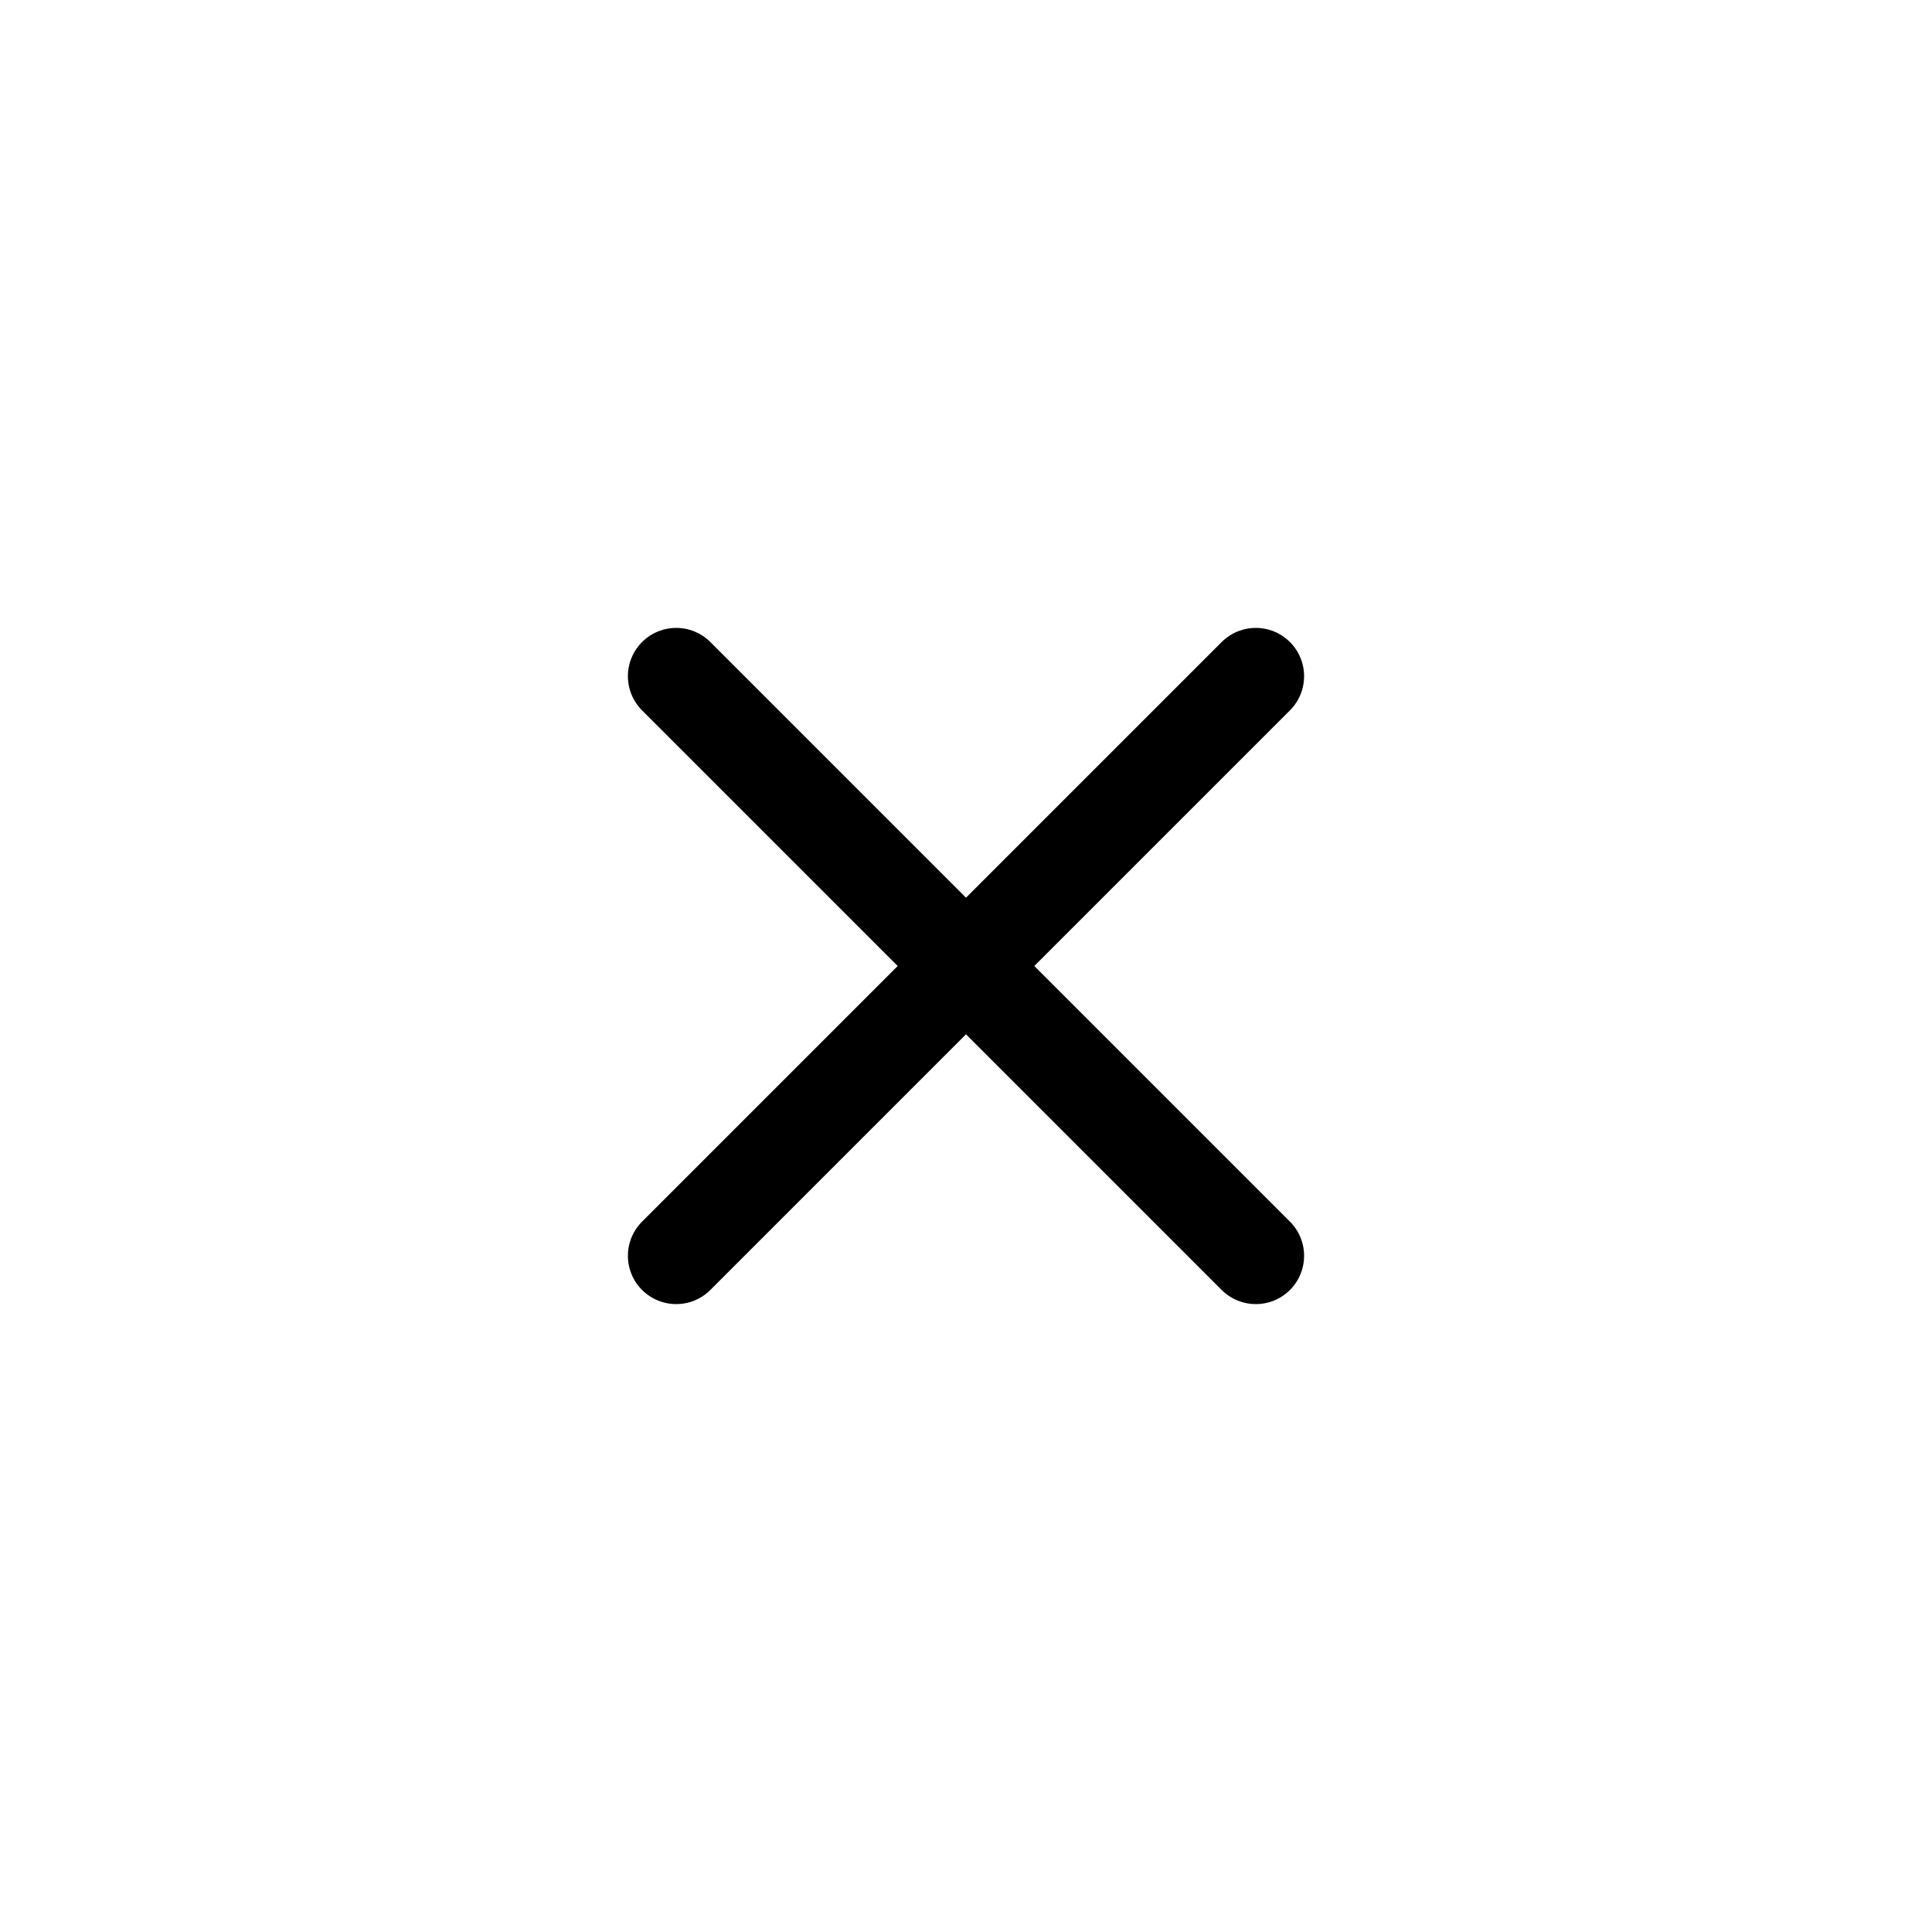
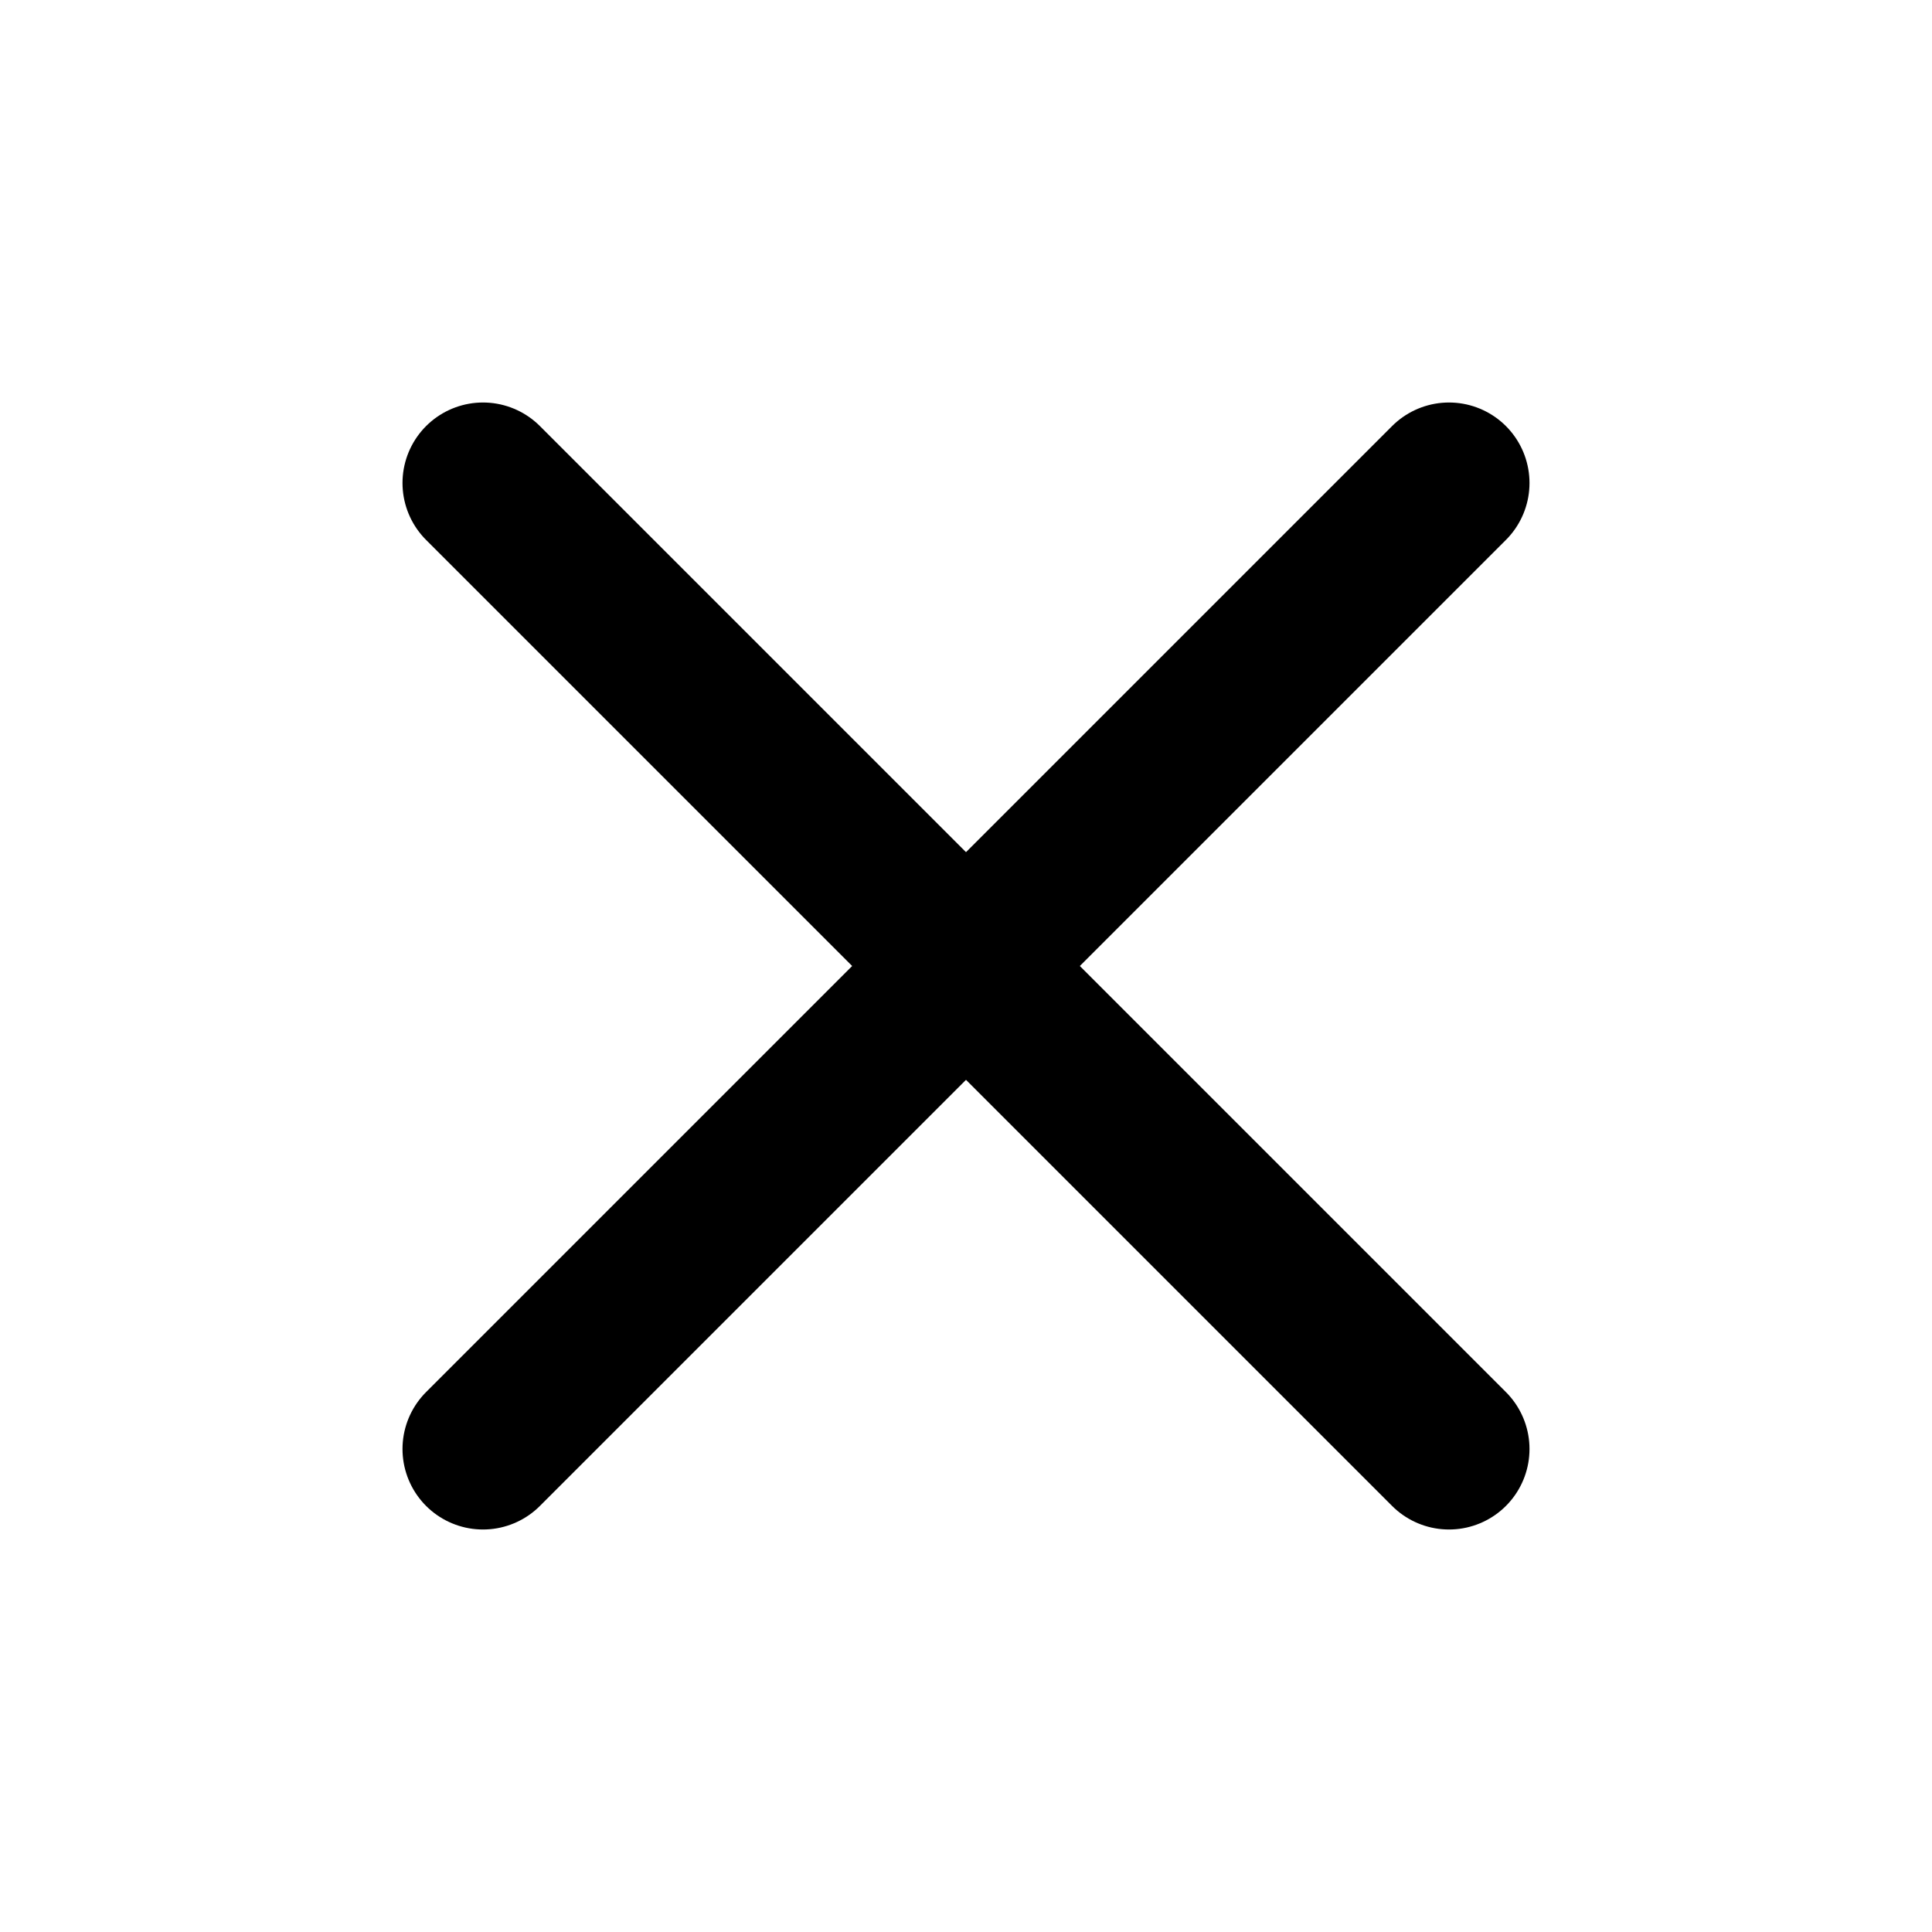
- <svg xmlns="http://www.w3.org/2000/svg" width="40" height="40" viewBox="0 0 40 40" fill="none">
-   <path d="M26 14L14 26" stroke="black" stroke-width="2" stroke-linecap="round" stroke-linejoin="round" />
-   <path d="M14 14L26 26" stroke="black" stroke-width="2" stroke-linecap="round" stroke-linejoin="round" />
+ <svg xmlns="http://www.w3.org/2000/svg" width="24" height="24" viewBox="0 0 24 24" fill="none">
+   <path d="M18 6L6 18" stroke="black" stroke-width="2" stroke-linecap="round" stroke-linejoin="round" />
+   <path d="M6 6L18 18" stroke="black" stroke-width="2" stroke-linecap="round" stroke-linejoin="round" />
</svg>
